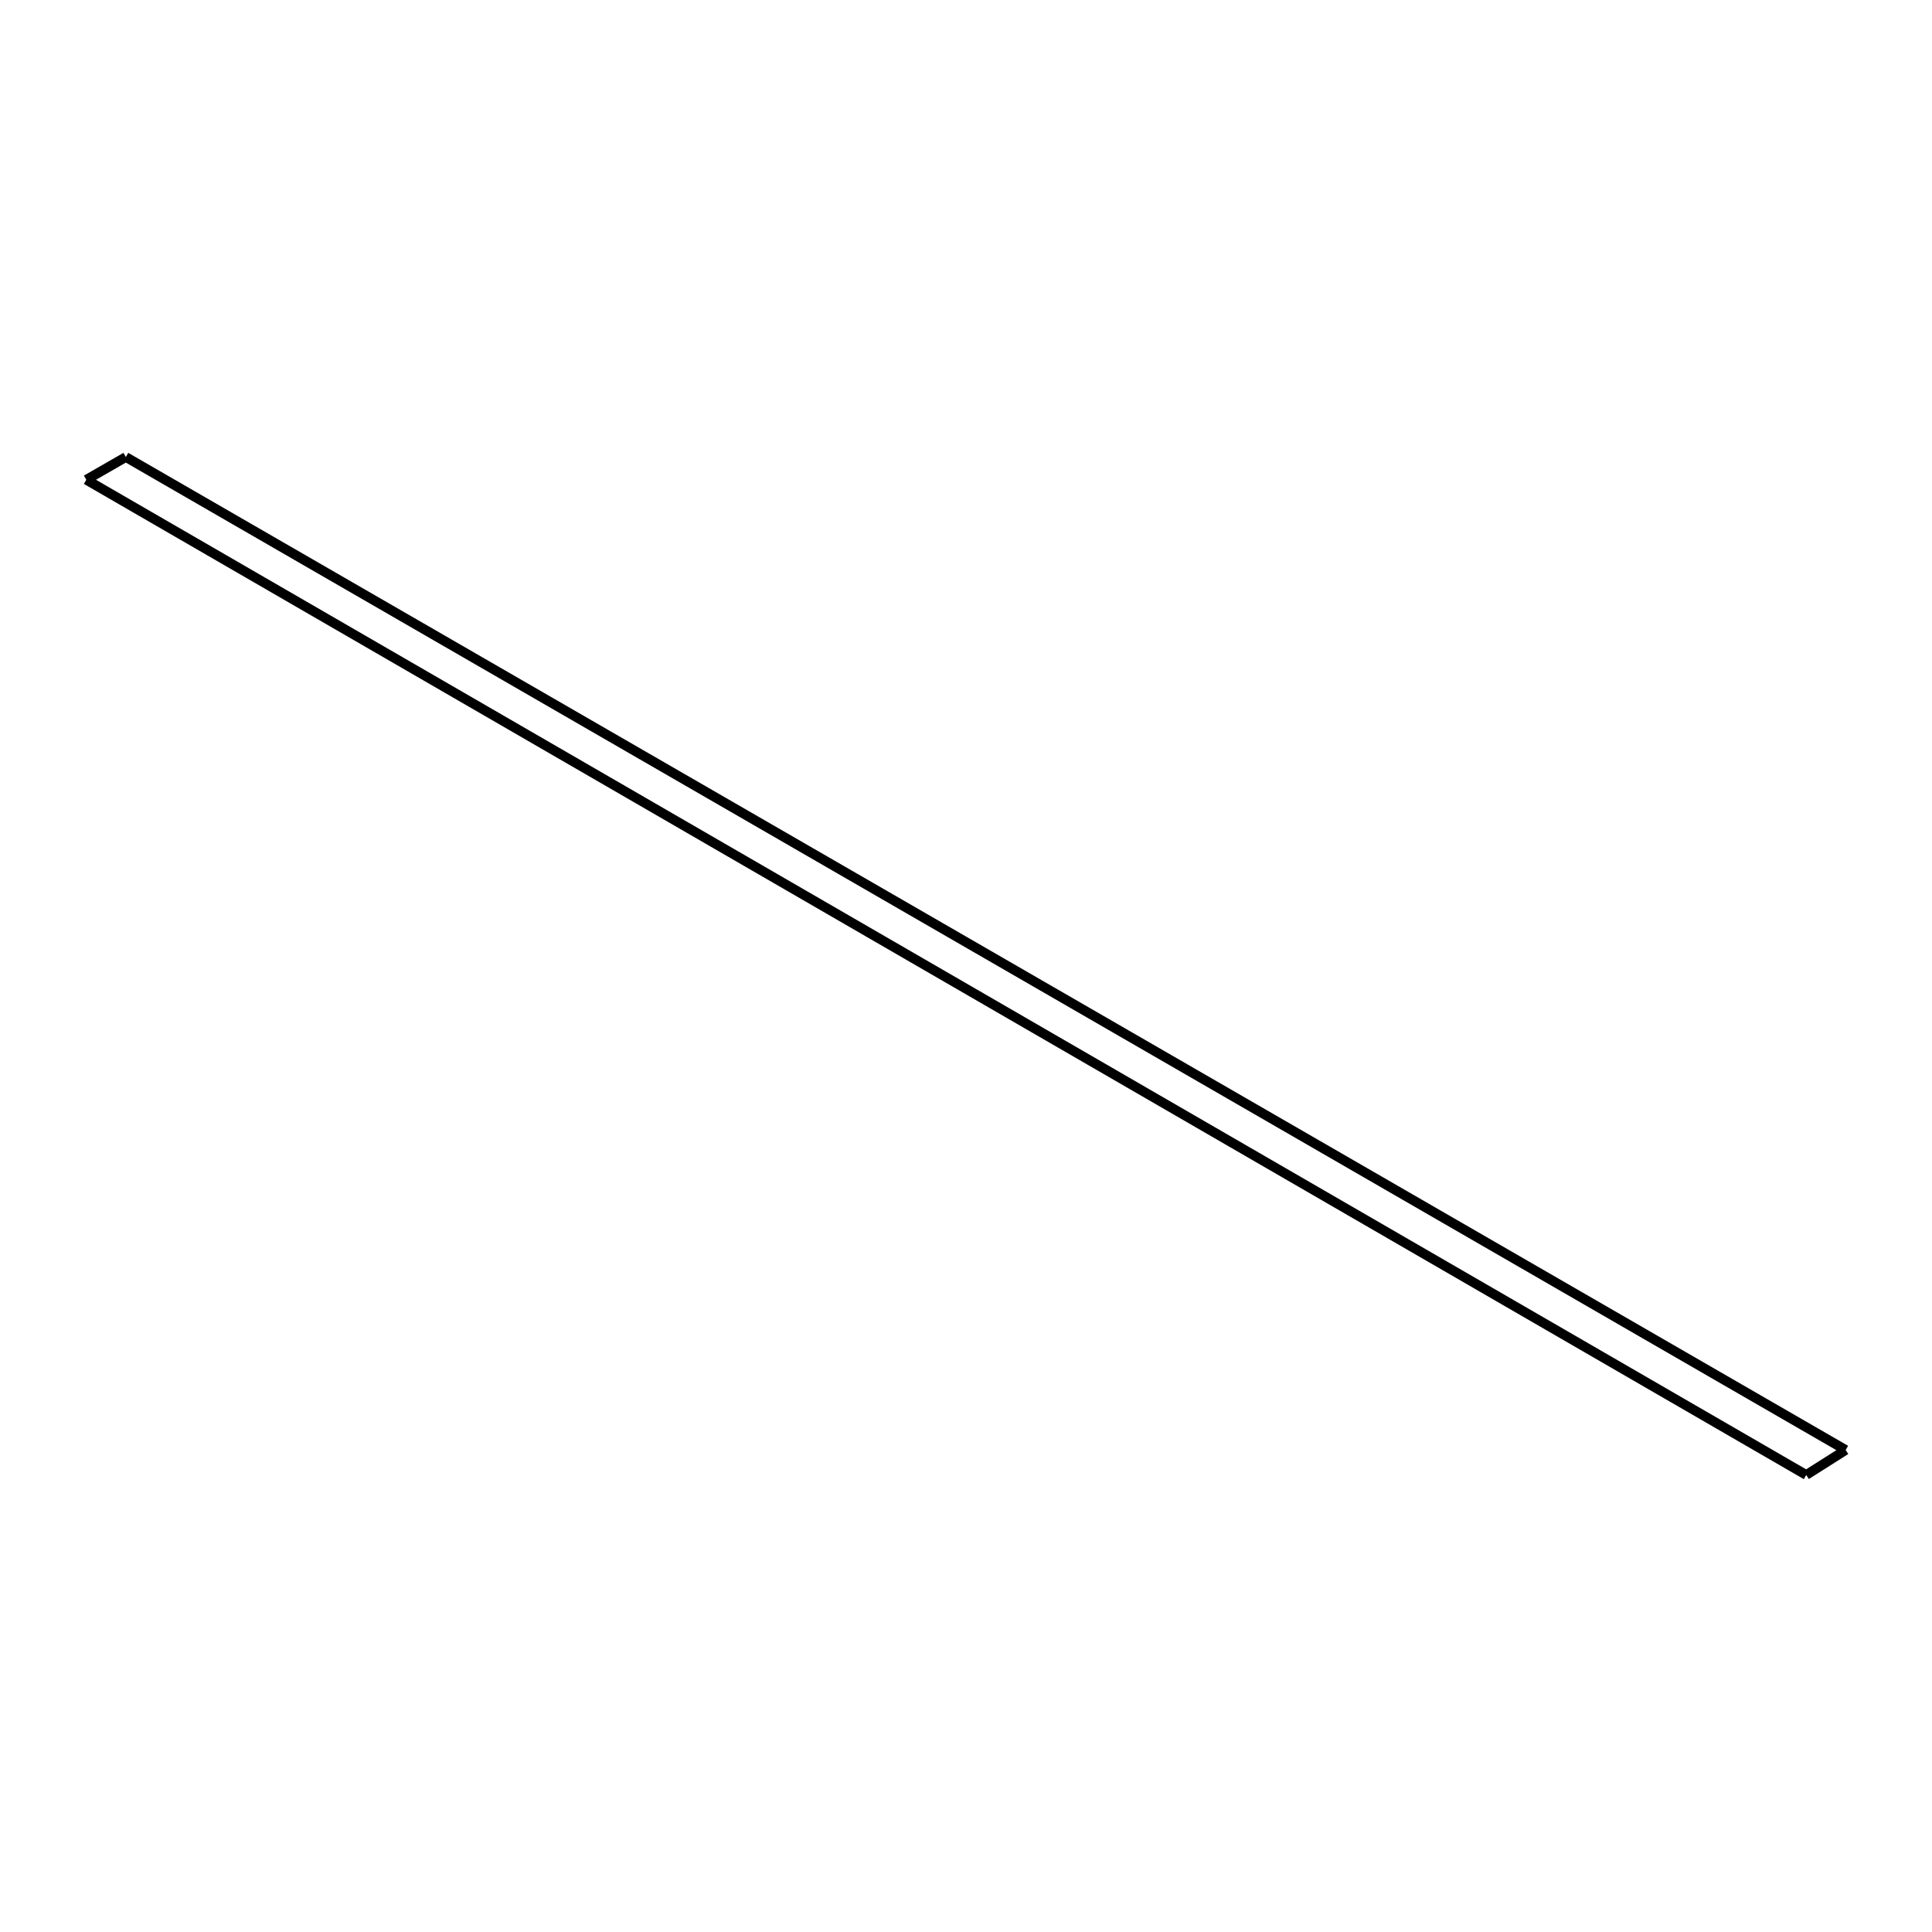
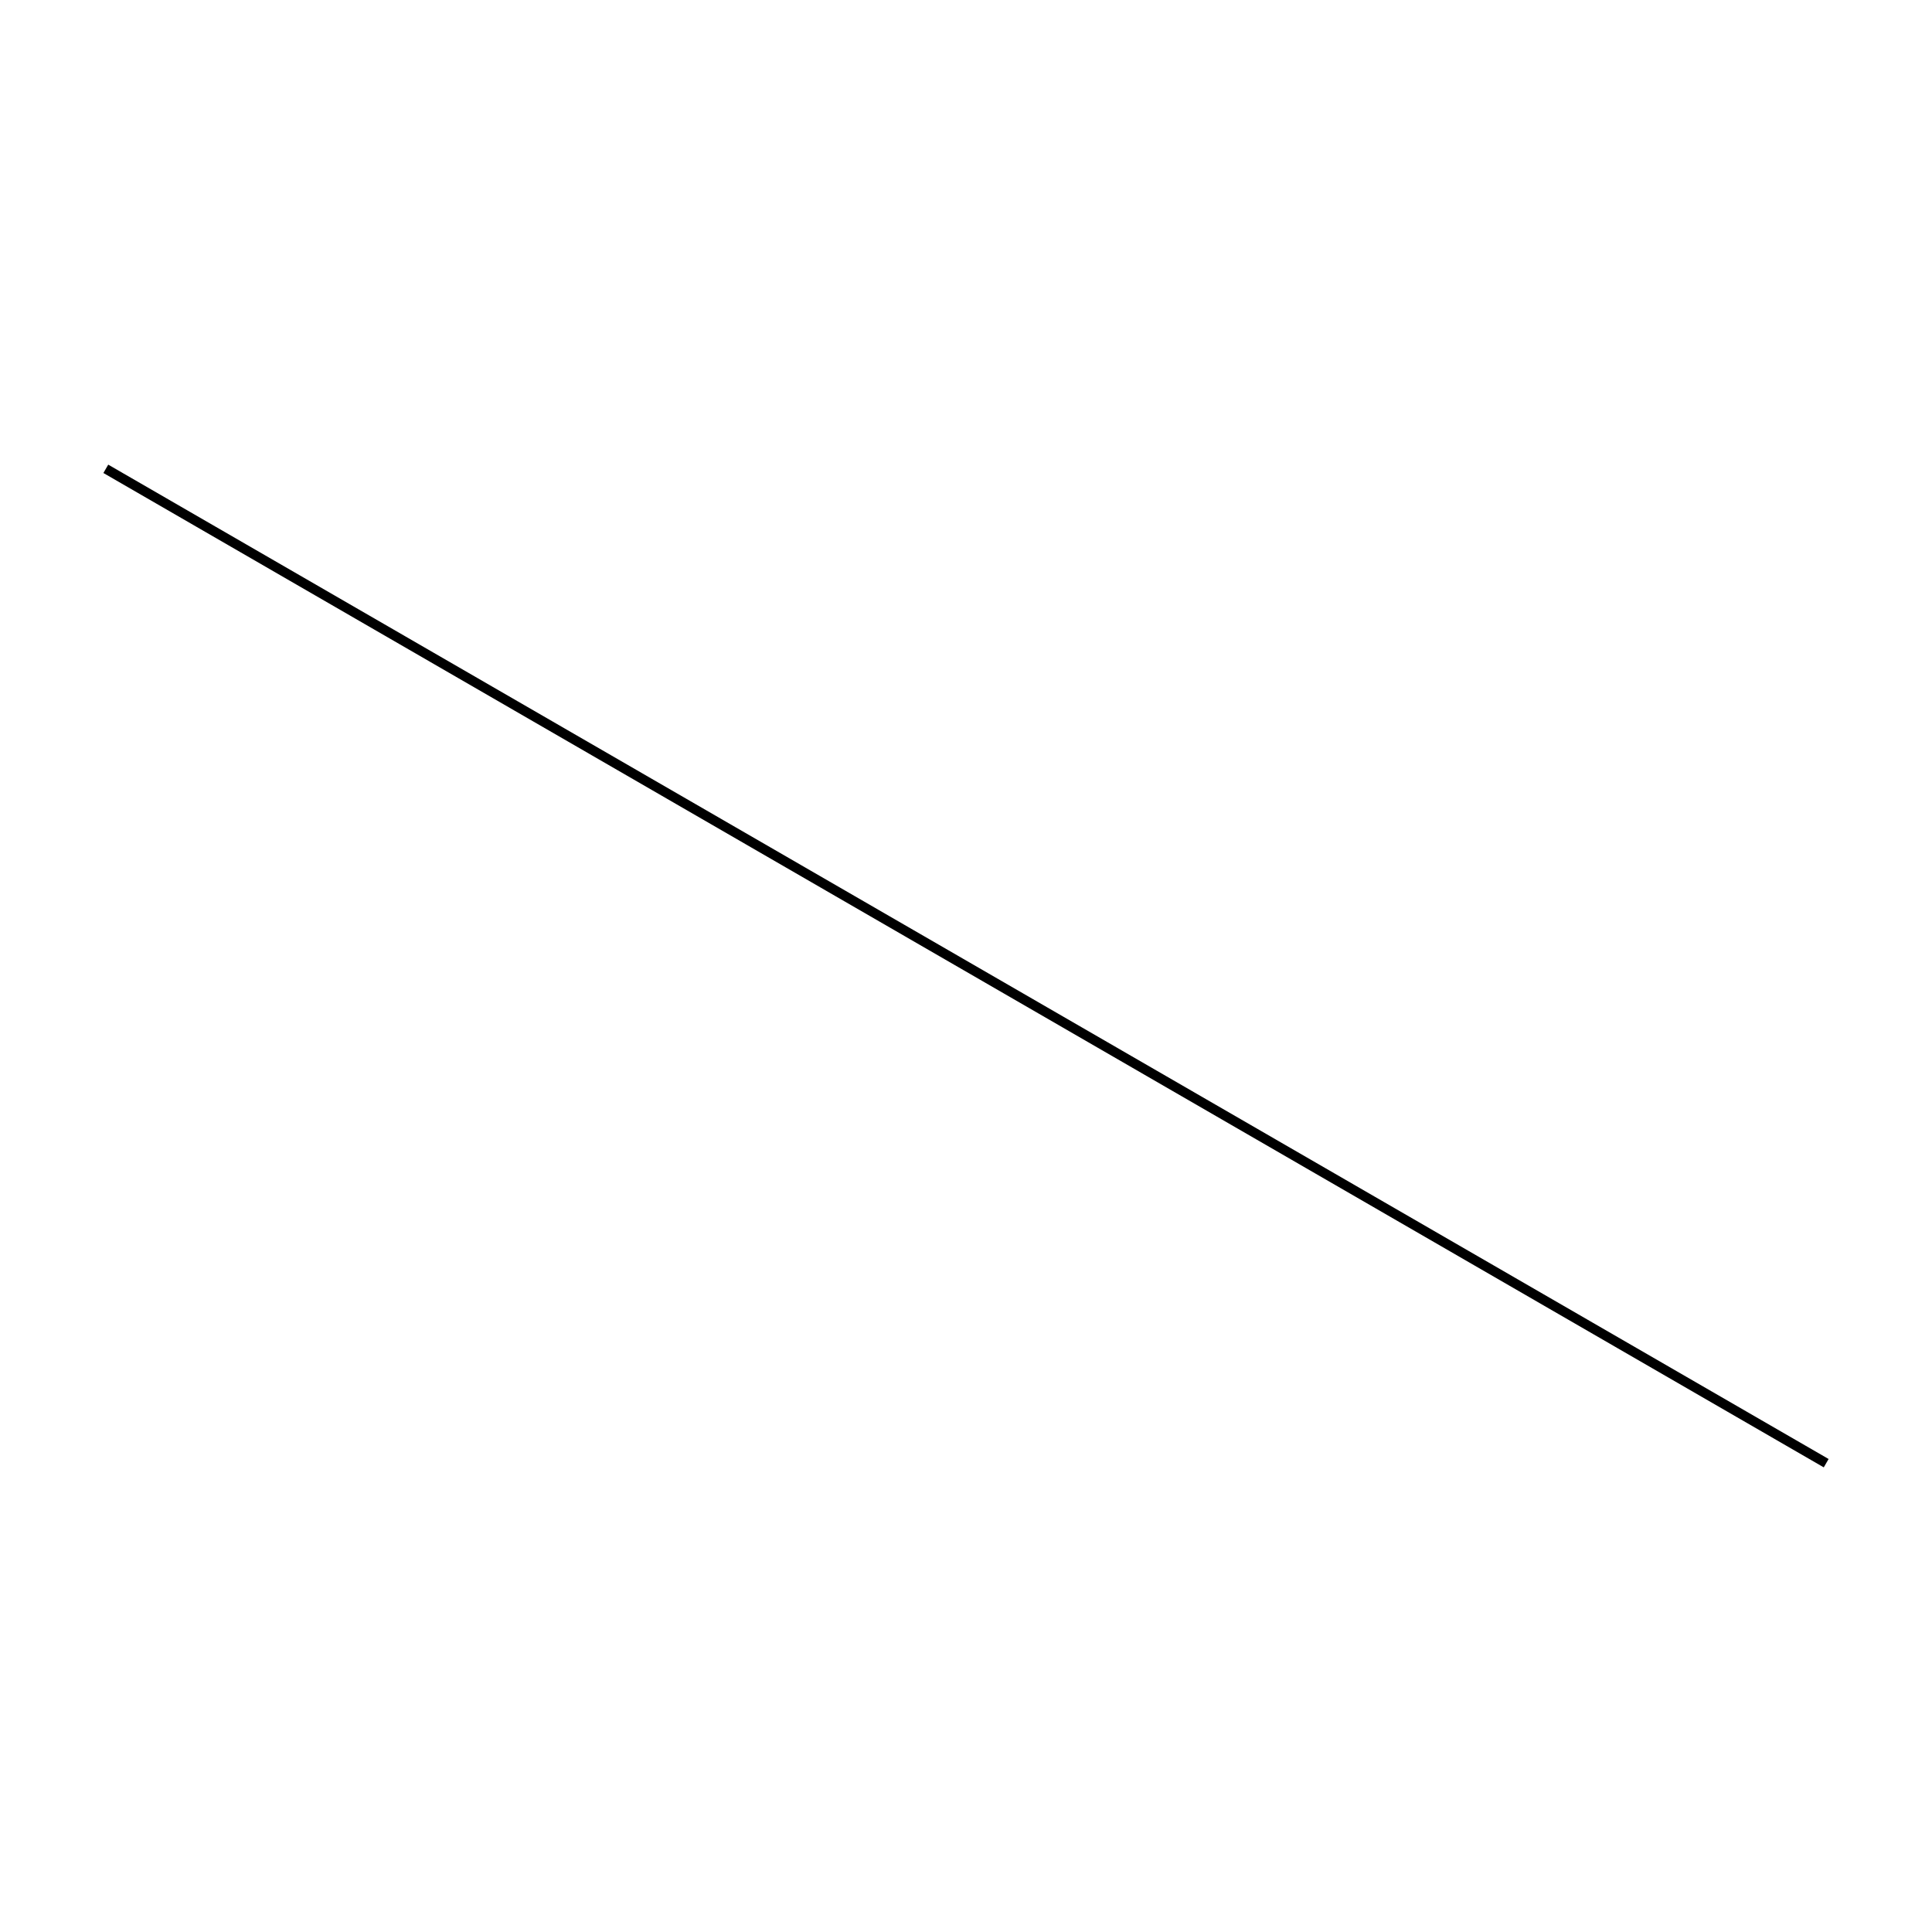
<svg xmlns="http://www.w3.org/2000/svg" viewBox="0 0 800 800">
-   <path d="M52.11,189.249 L52.11,189.248 M35.743,198.658 L35.743,198.658 M52.11,189.249 L35.743,198.658 M52.11,189.248 L35.743,198.658 M747.924,610.752 L747.924,610.751 M35.743,198.658 L747.924,610.752 M35.743,198.658 L747.924,610.751 M764.257,600.406 L764.257,600.406 M747.924,610.752 L764.257,600.406 M747.924,610.751 L764.257,600.406 M764.257,600.406 L52.11,189.249 M764.257,600.406 L52.11,189.248" stroke="black" stroke-width="4" fill="red" />
+   <path d="M43.816,194.128 L43.816,194.128 M756.184,605.872 L756.184,605.872 M43.816,194.128 L756.184,605.872 M43.816,194.128 L756.184,605.872 M756.184,605.872 L43.816,194.128 M756.184,605.872 L43.816,194.128" stroke="black" stroke-width="4" fill="red" />
</svg>
